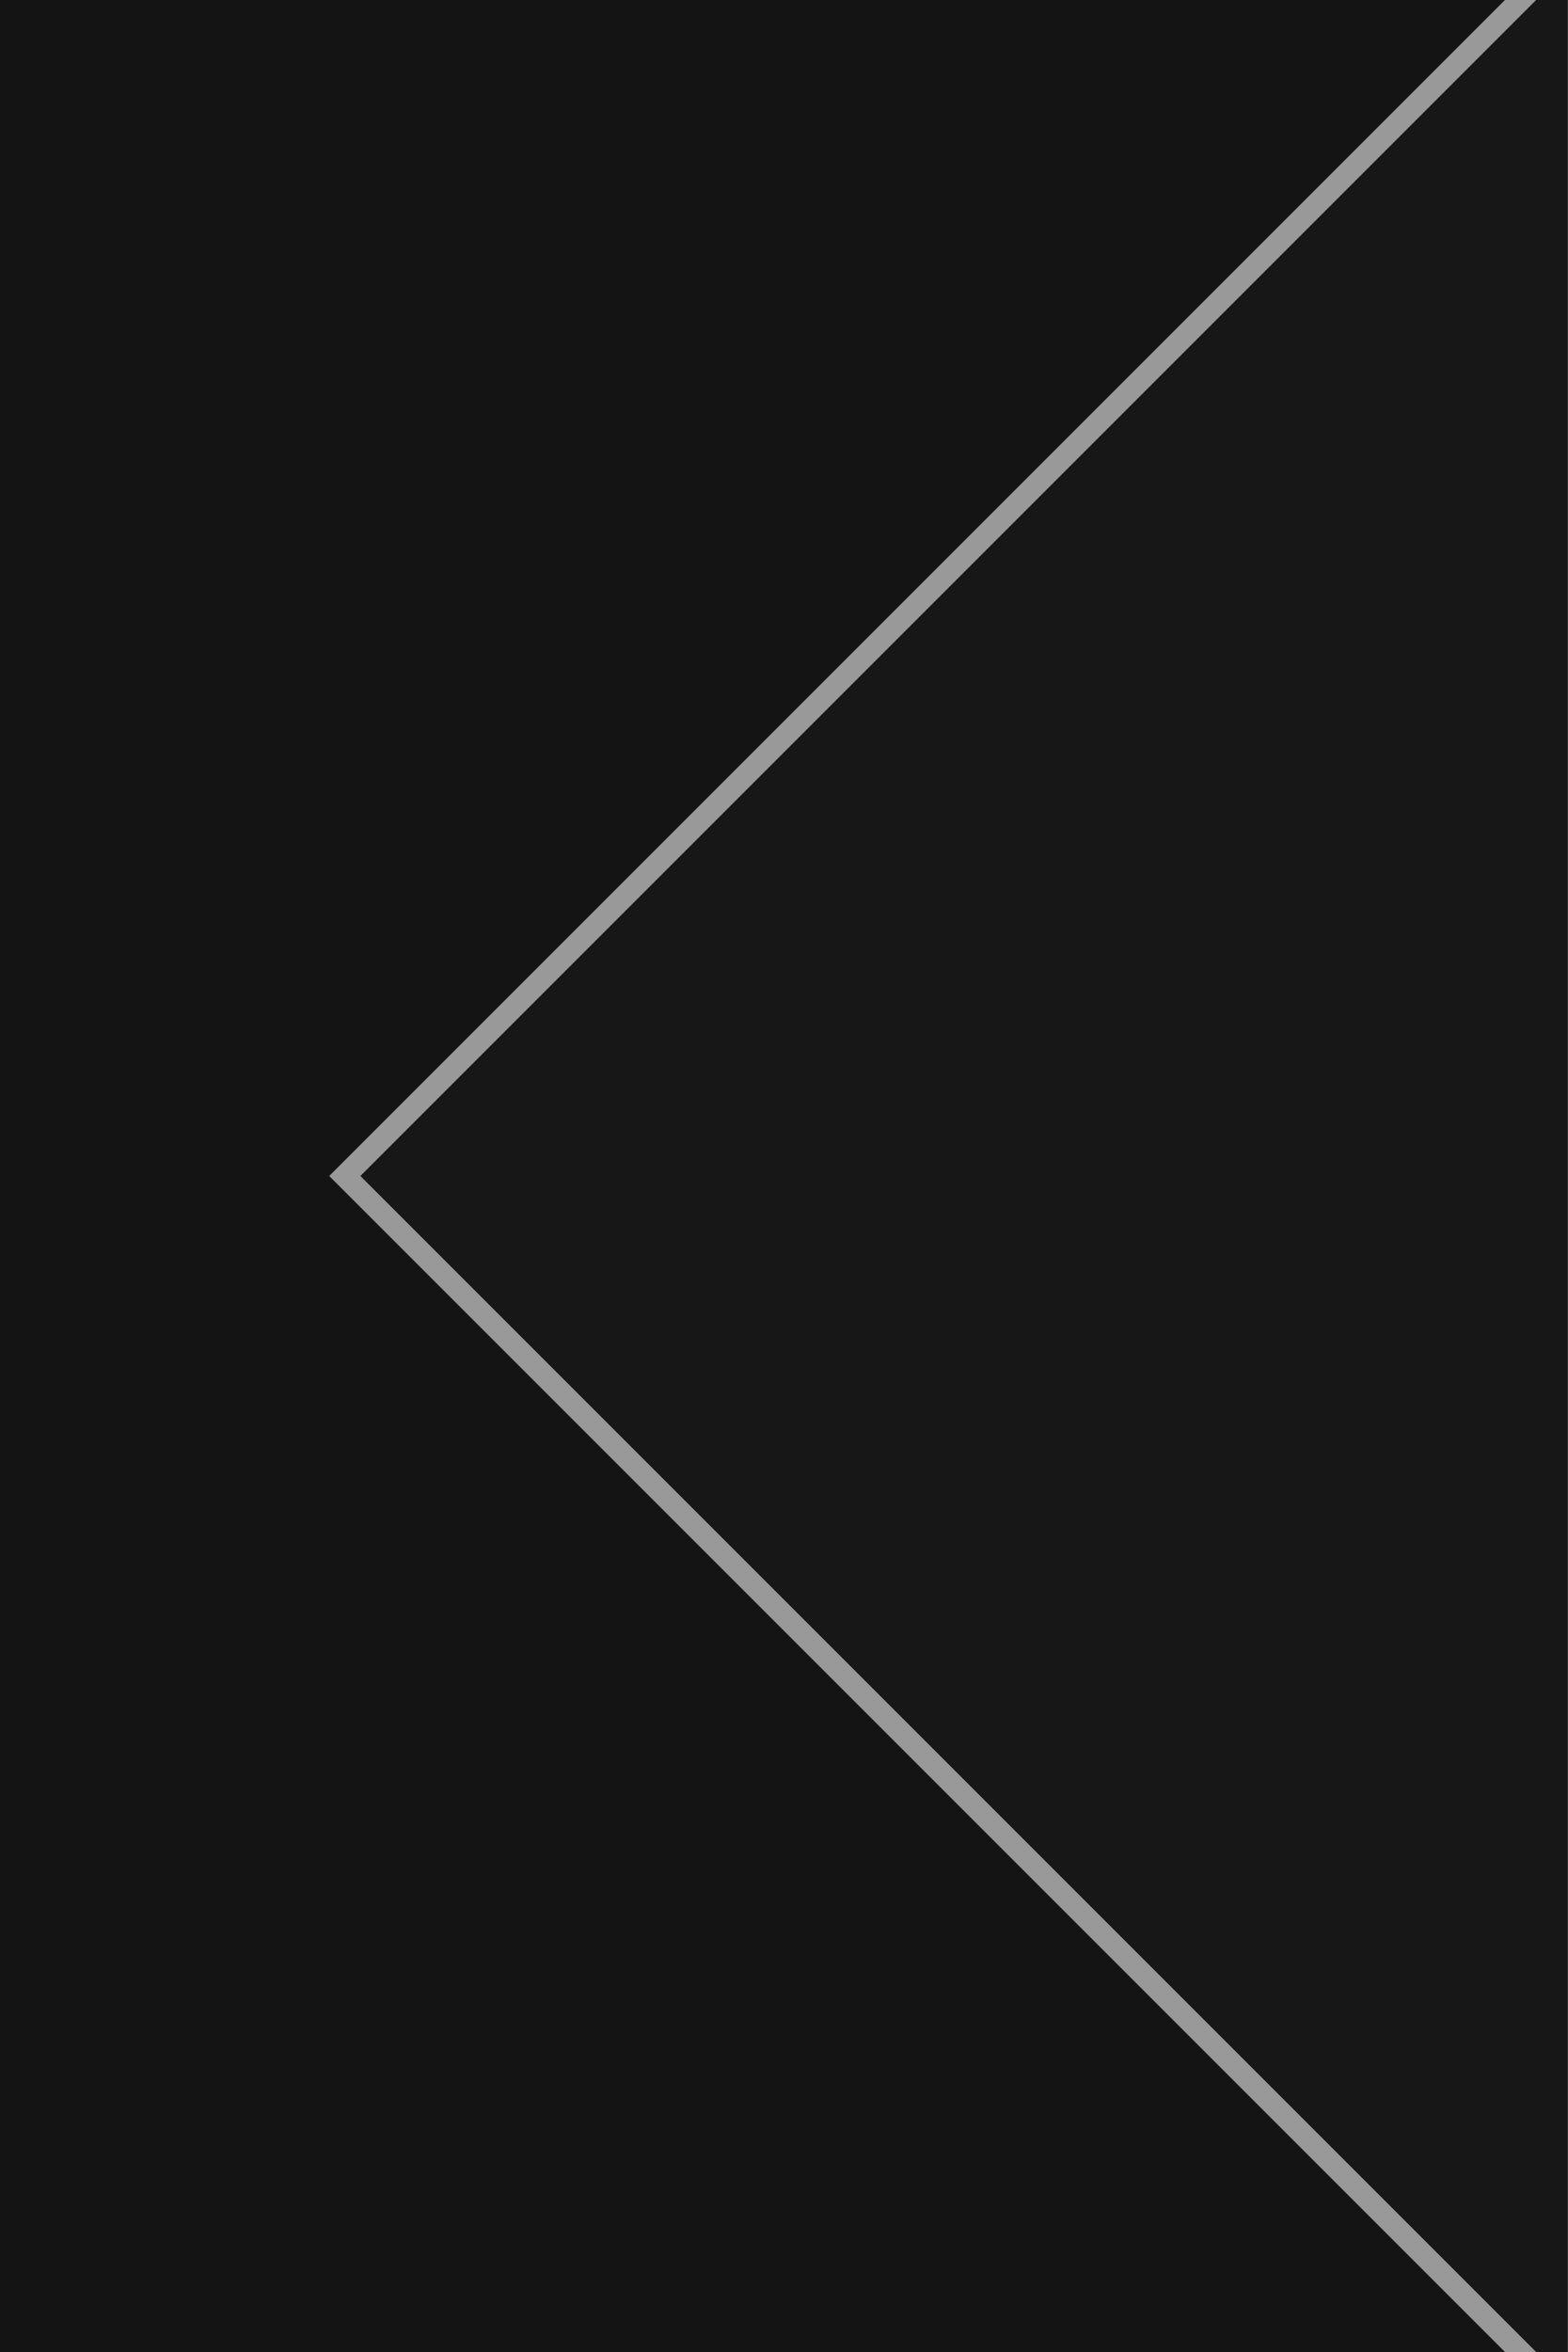
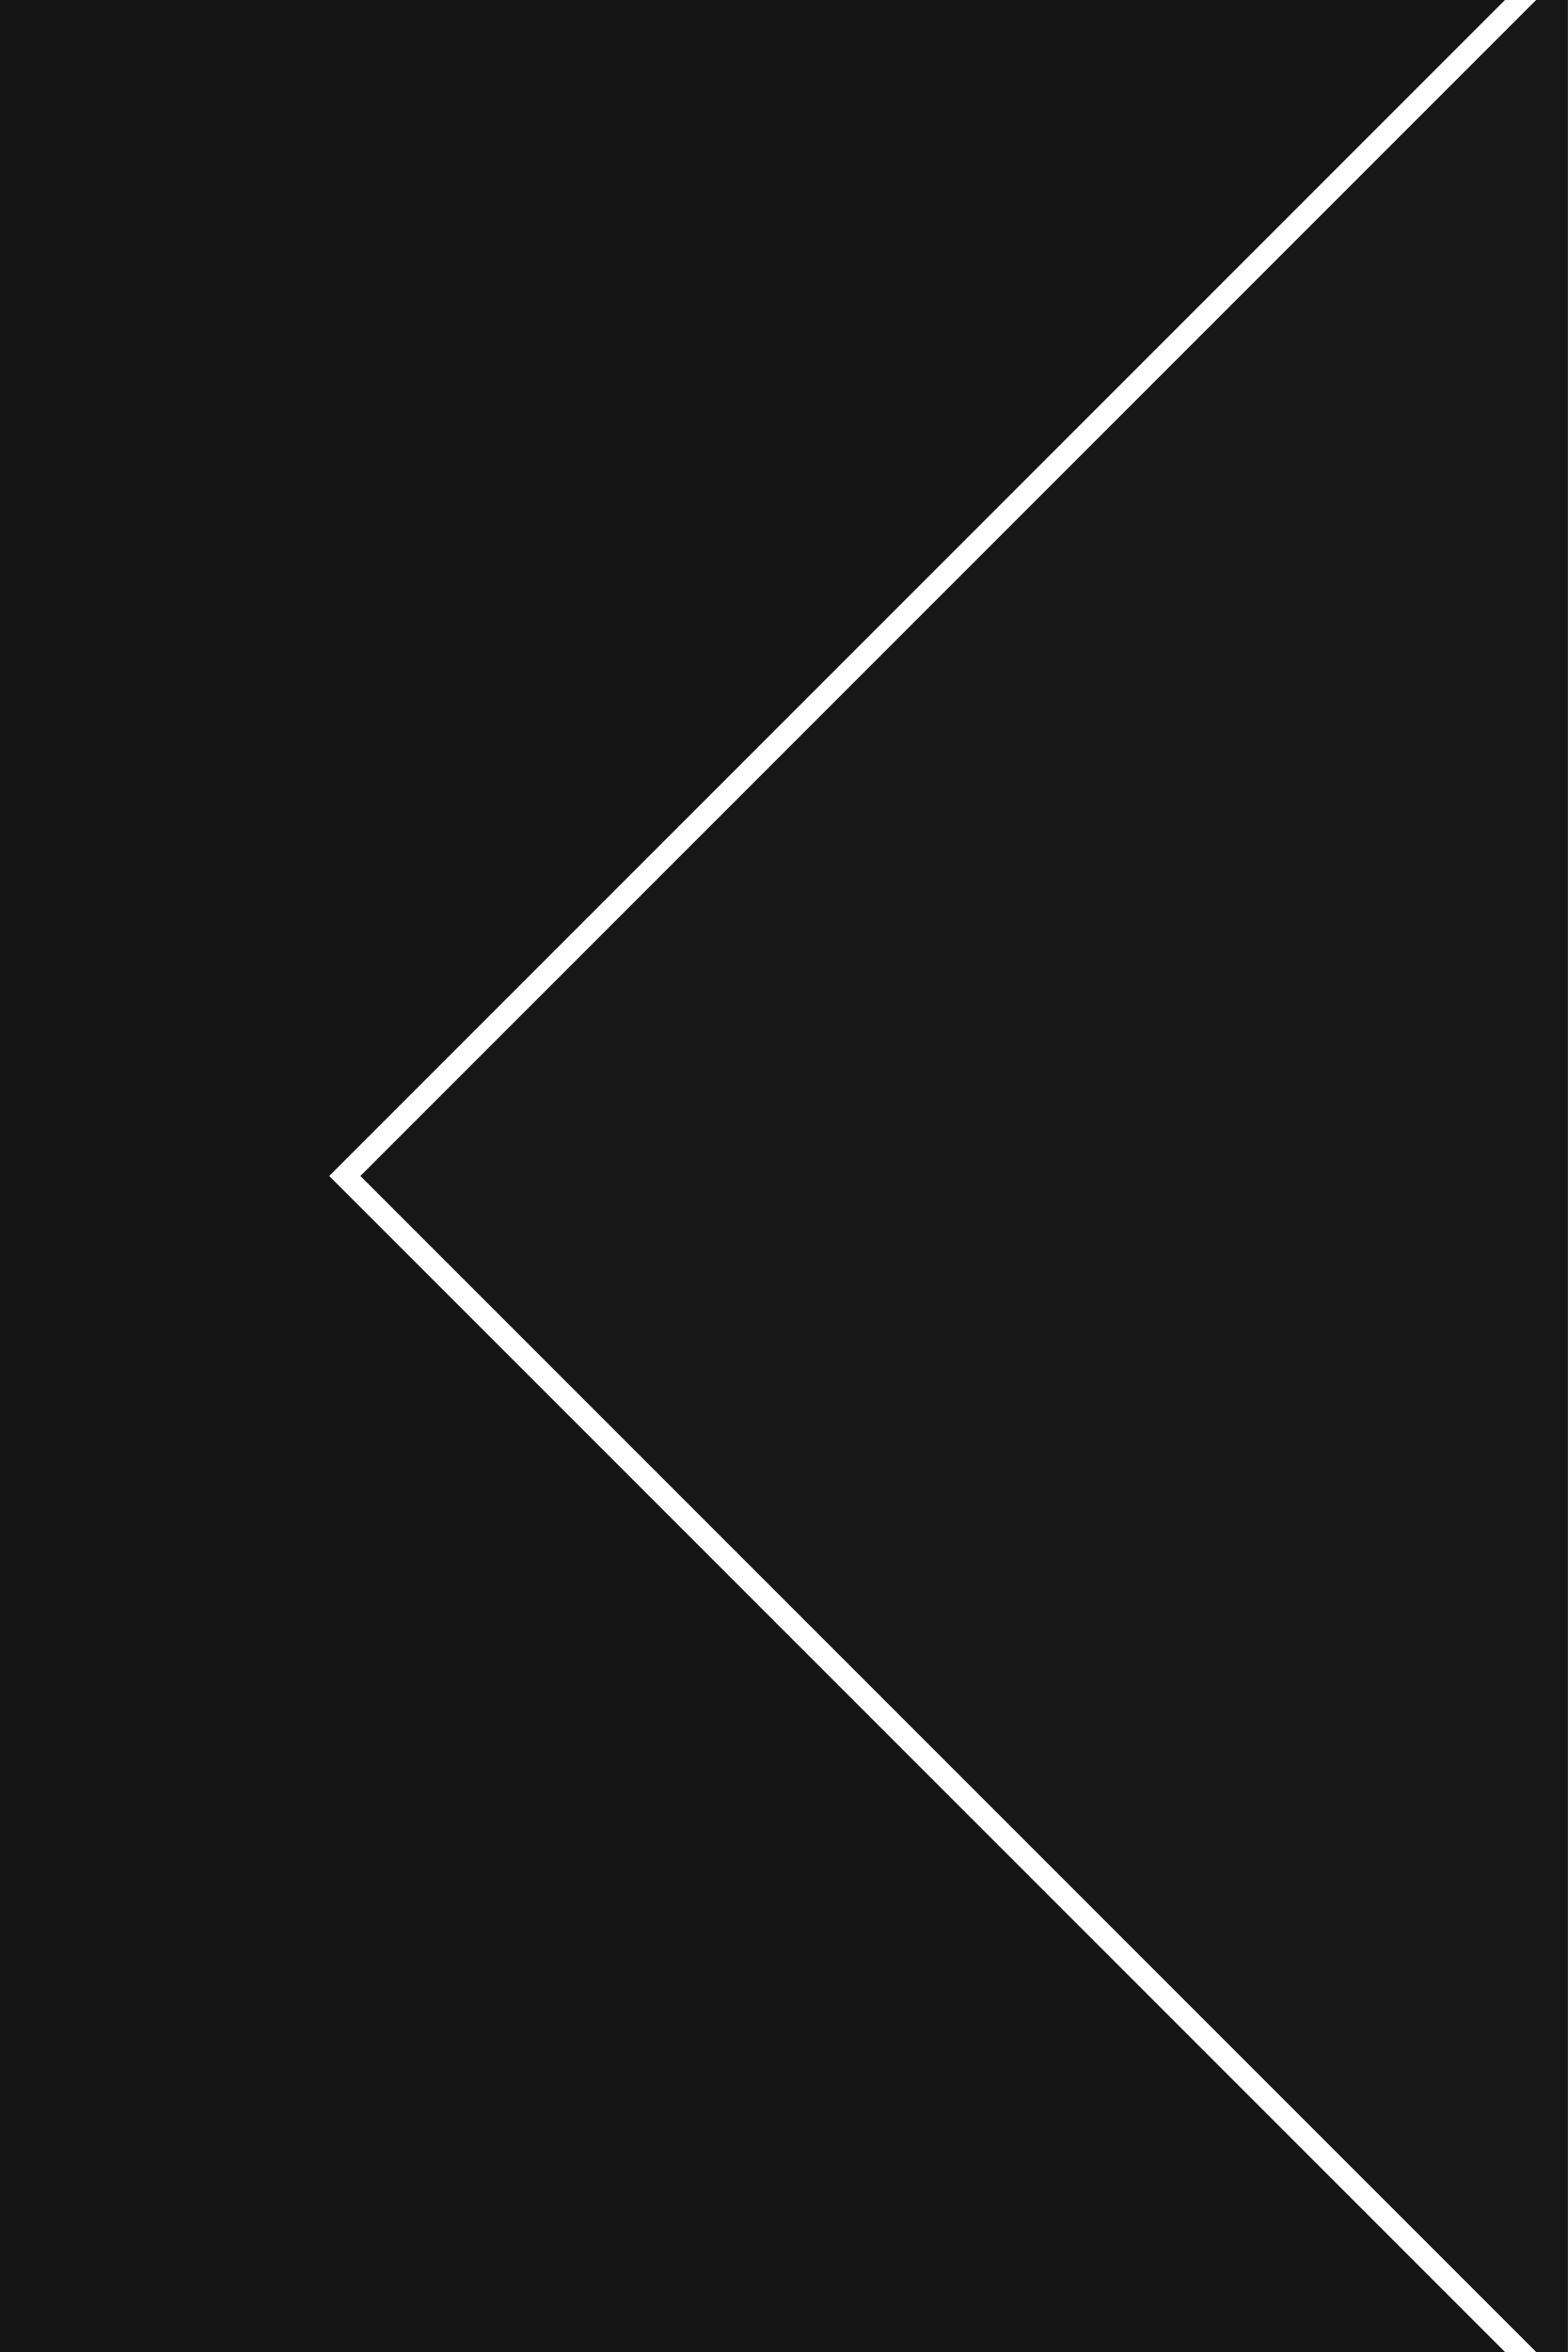
<svg xmlns="http://www.w3.org/2000/svg" width="10" height="15" viewBox="0 0 10 15" version="1.1">
  <polygon points="0,0 10,0 10,15 0,15" style="fill:#141414;" />
-   <polygon points="9.8,0 2.3,7.5 9.8,15 9.6,15 2.1,7.5 9.6,0" style="fill:#999999;" />
+   <polygon points="9.8,0 2.3,7.5 9.8,15 9.6,15 2.1,7.5 9.6,0" style="fill:#ffffff;" />
  <polygon points="10,0 10,15 9.8,15 2.3,7.5 9.8,0" style="fill:#171717;" />
</svg>
